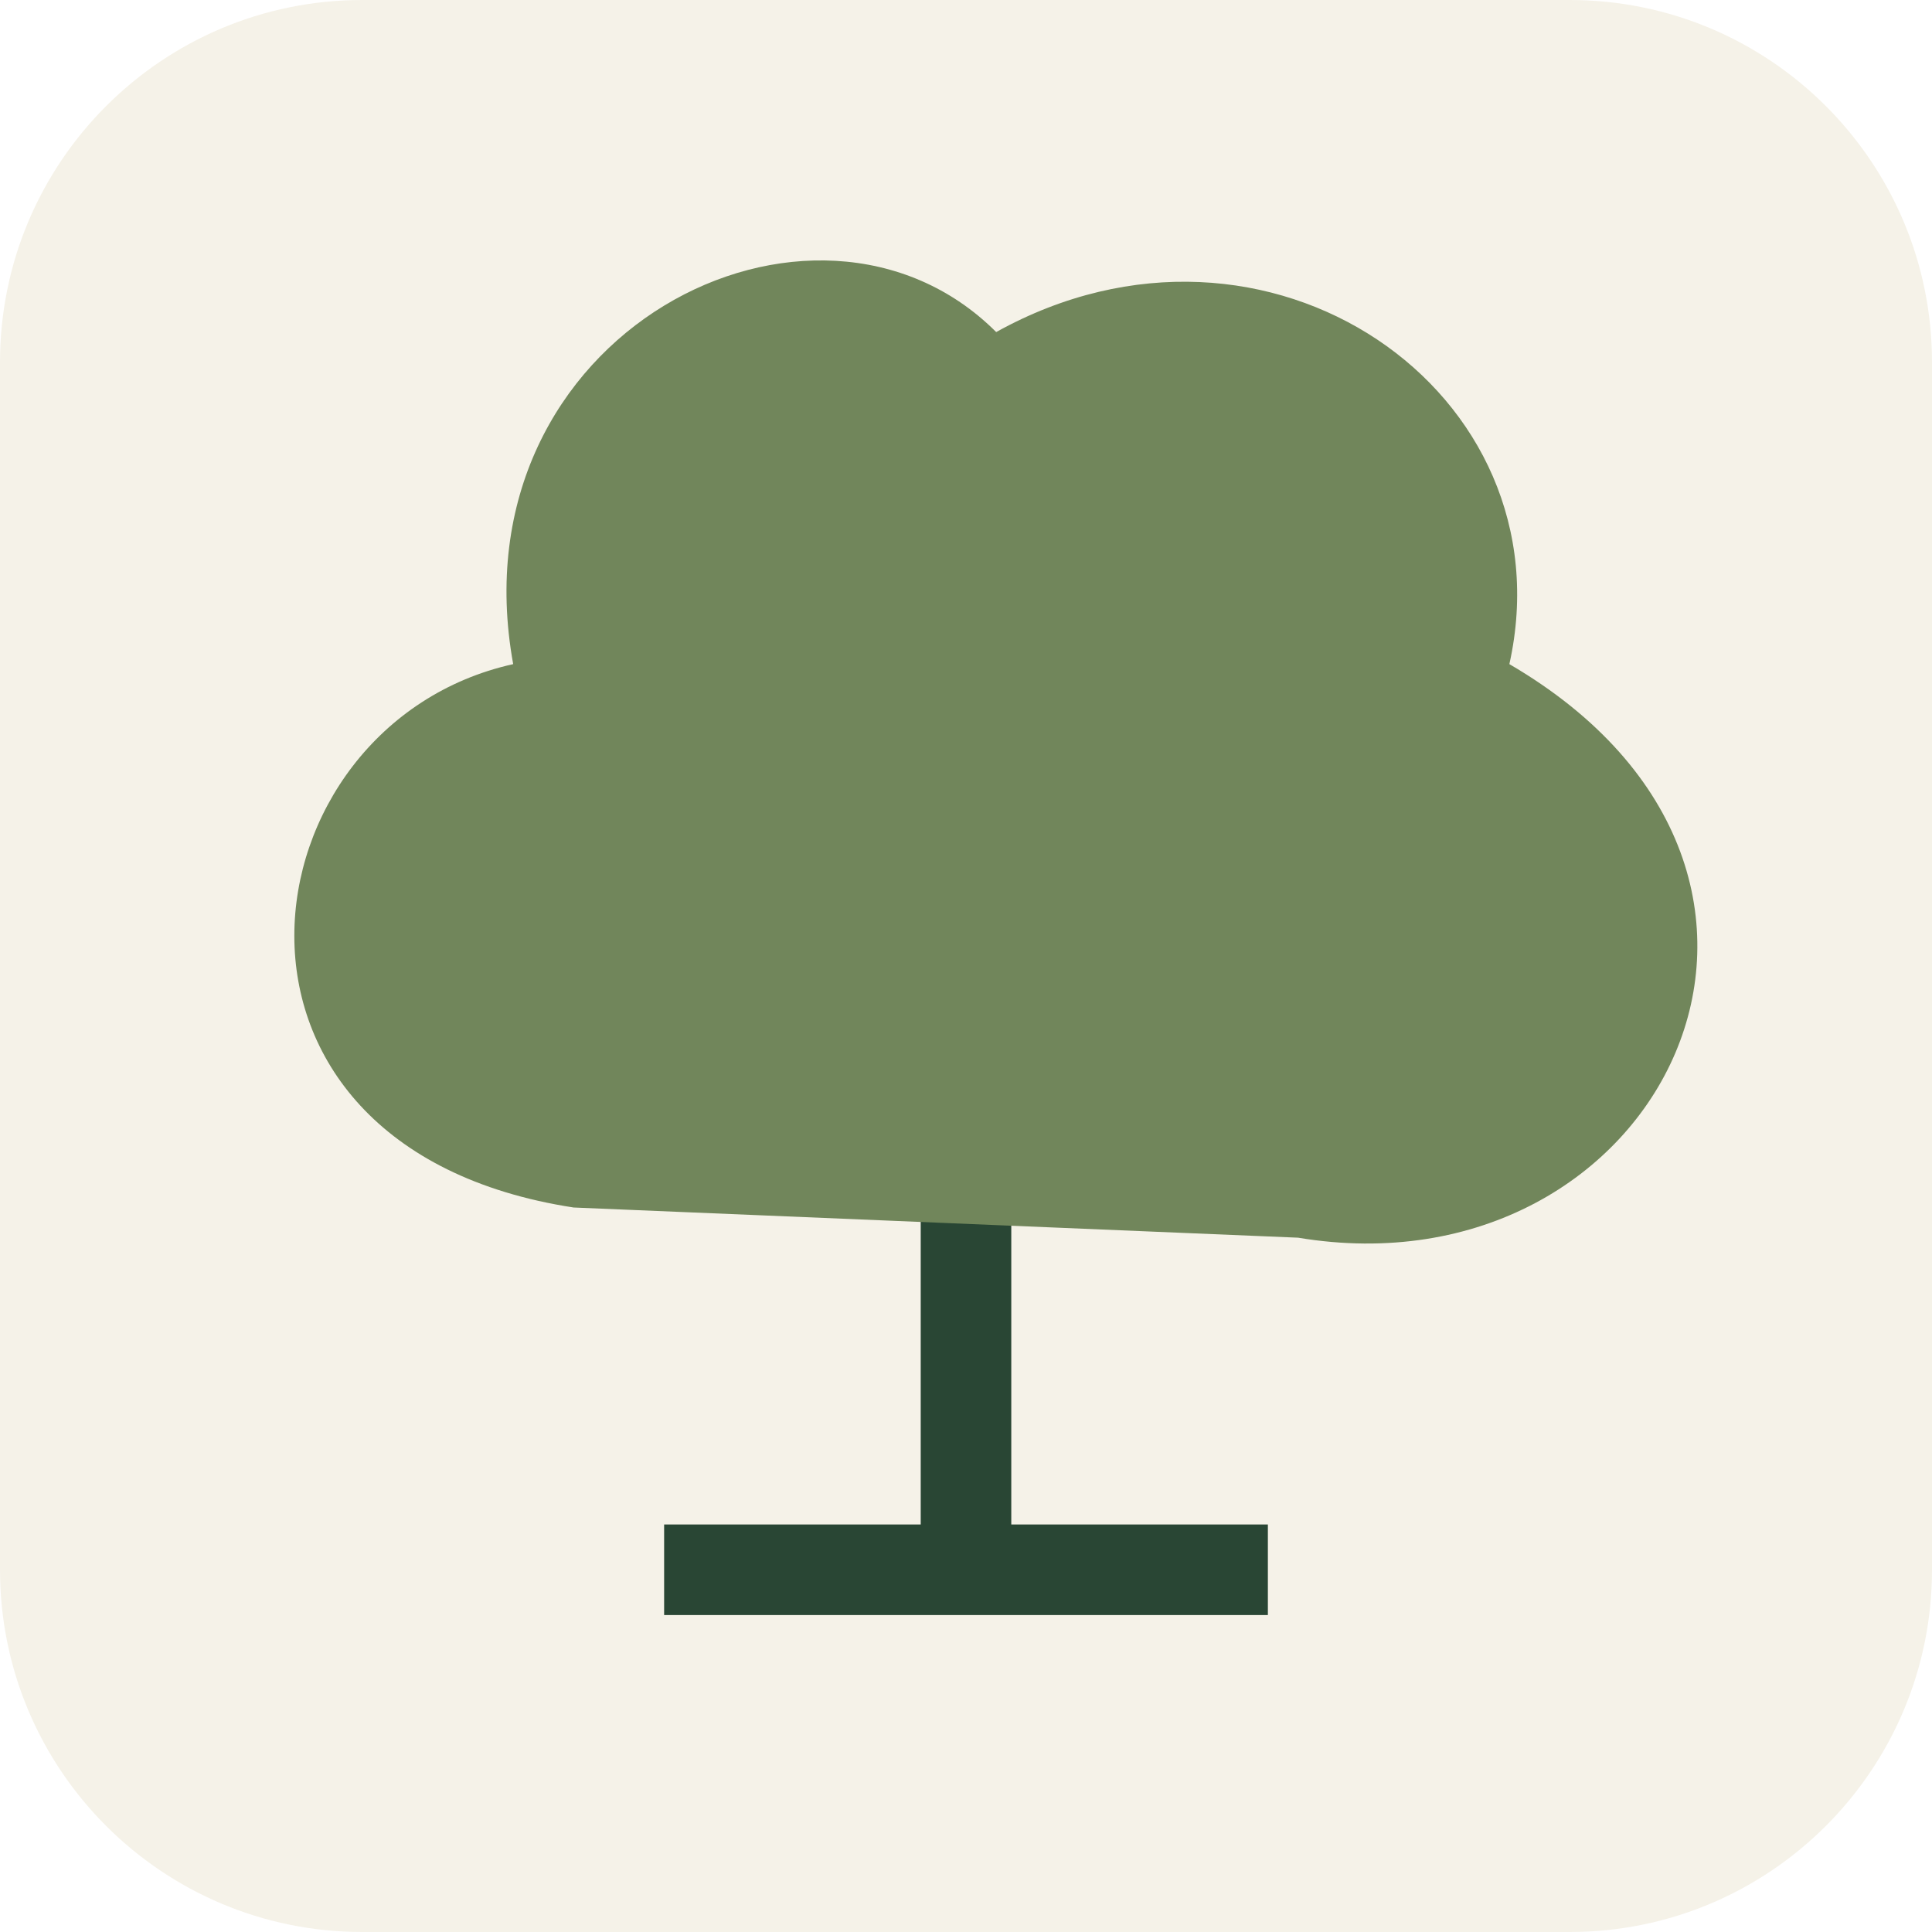
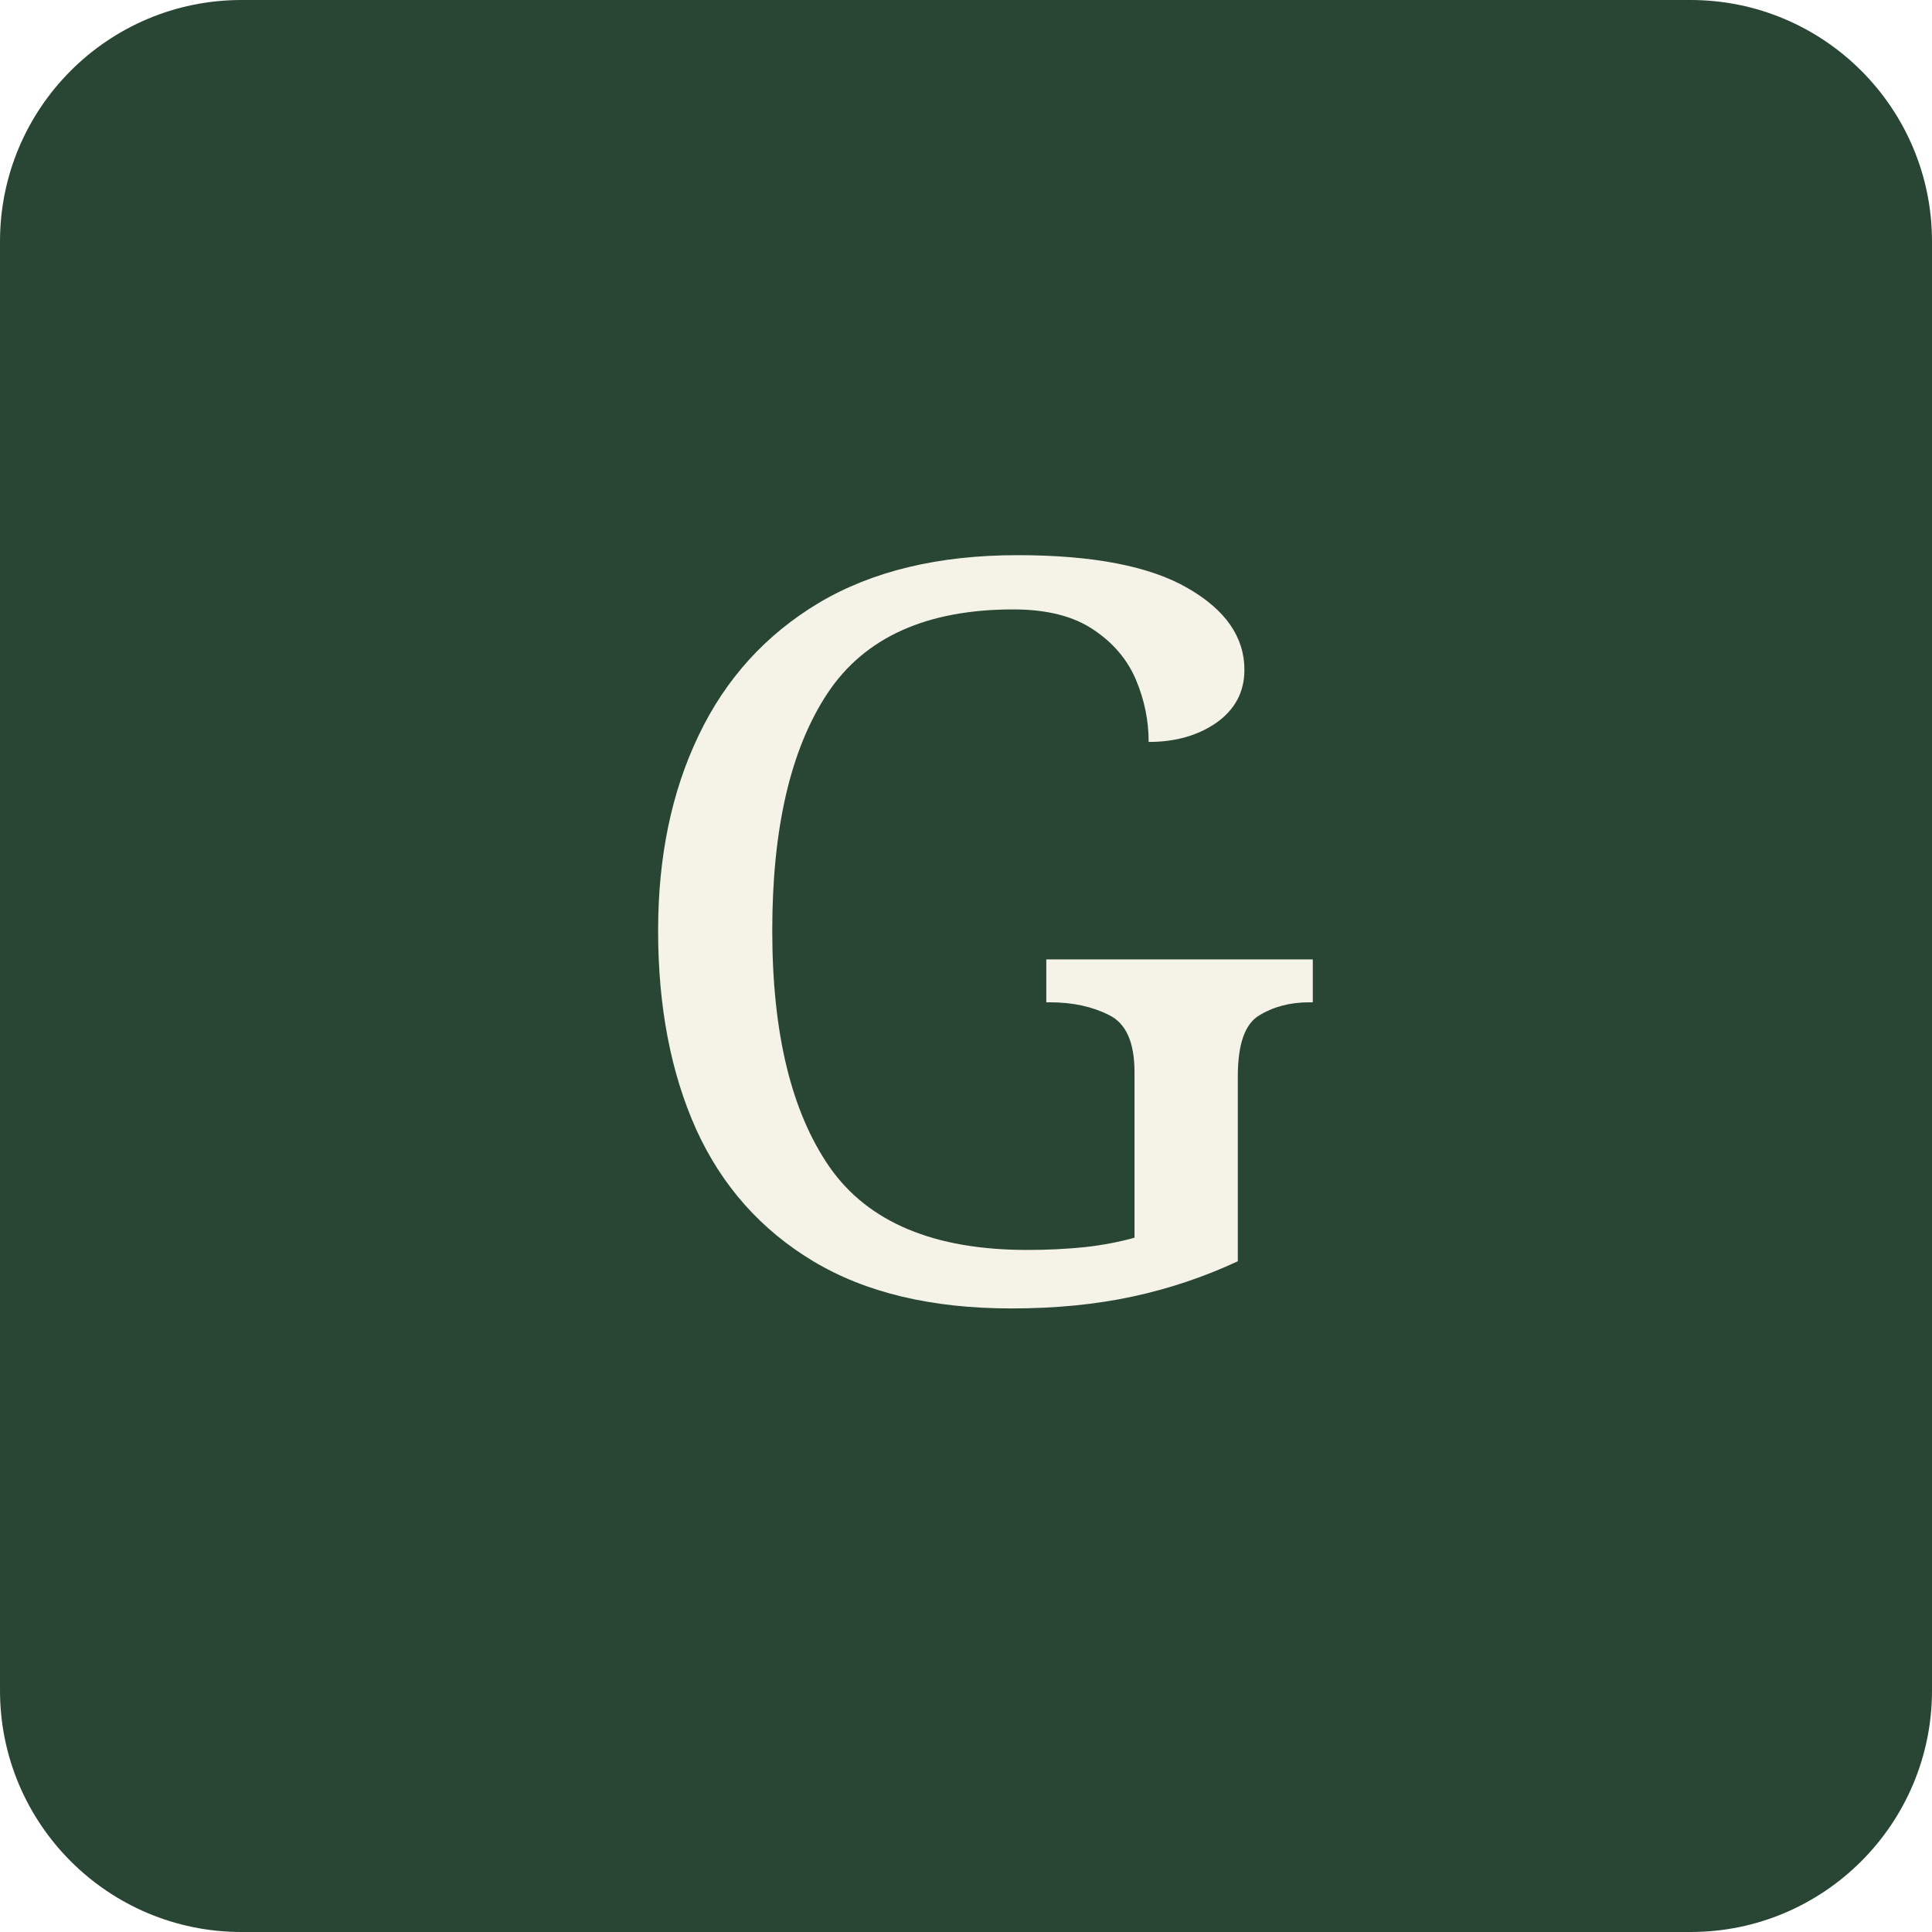
<svg xmlns="http://www.w3.org/2000/svg" viewBox="0 0 64 64">
-   <rect width="64" height="64" rx="12" fill="#f5f2e8" />
-   <path d="M32 51V29m0 10L21 30m11 5 11-10M22 52h20" stroke="#294634" stroke-width="3" fill="none" />
-   <path d="M19 40C6 38 8 24 17 22c-2-11 10-17 16-11 9-5 19 2 17 11 12 7 5 21-7 19z" fill="#71865b" />
+   <rect width="64" height="64" rx="8" fill="#294634" />
+   <text x="32" y="43" text-anchor="middle" font-family="Georgia,serif" font-size="34" fill="#f5f2e8">G</text>
</svg>
